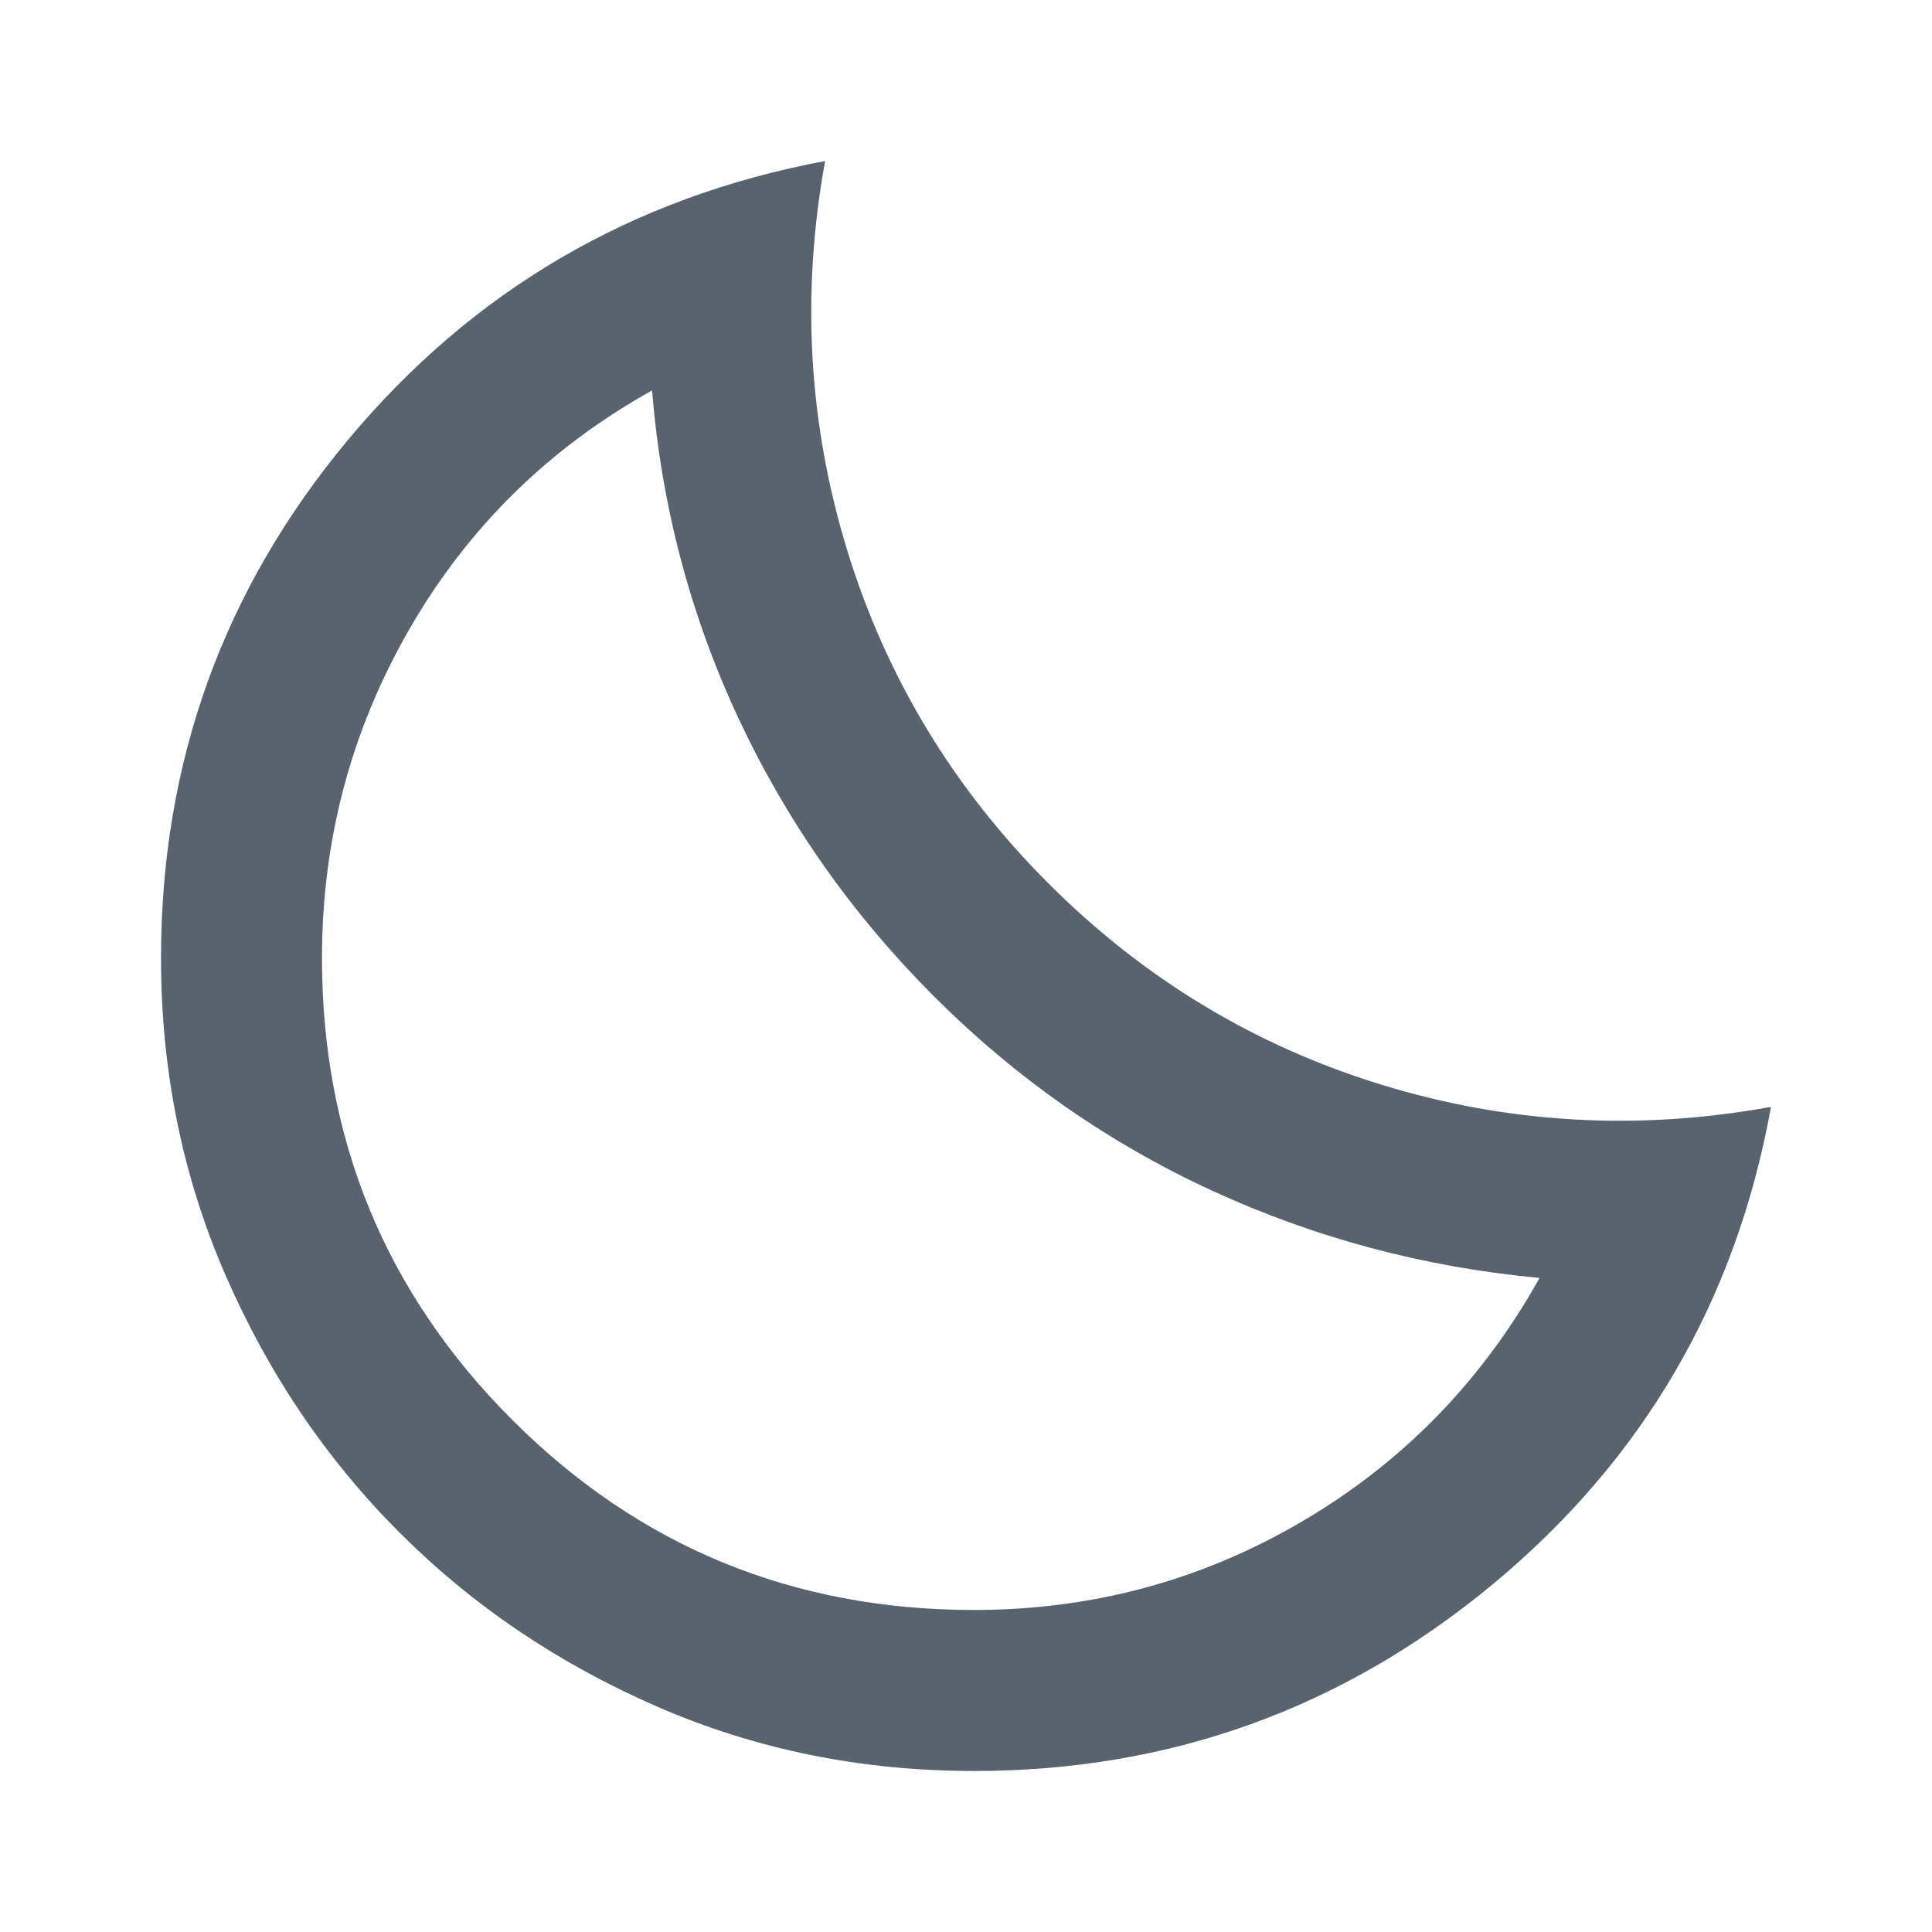
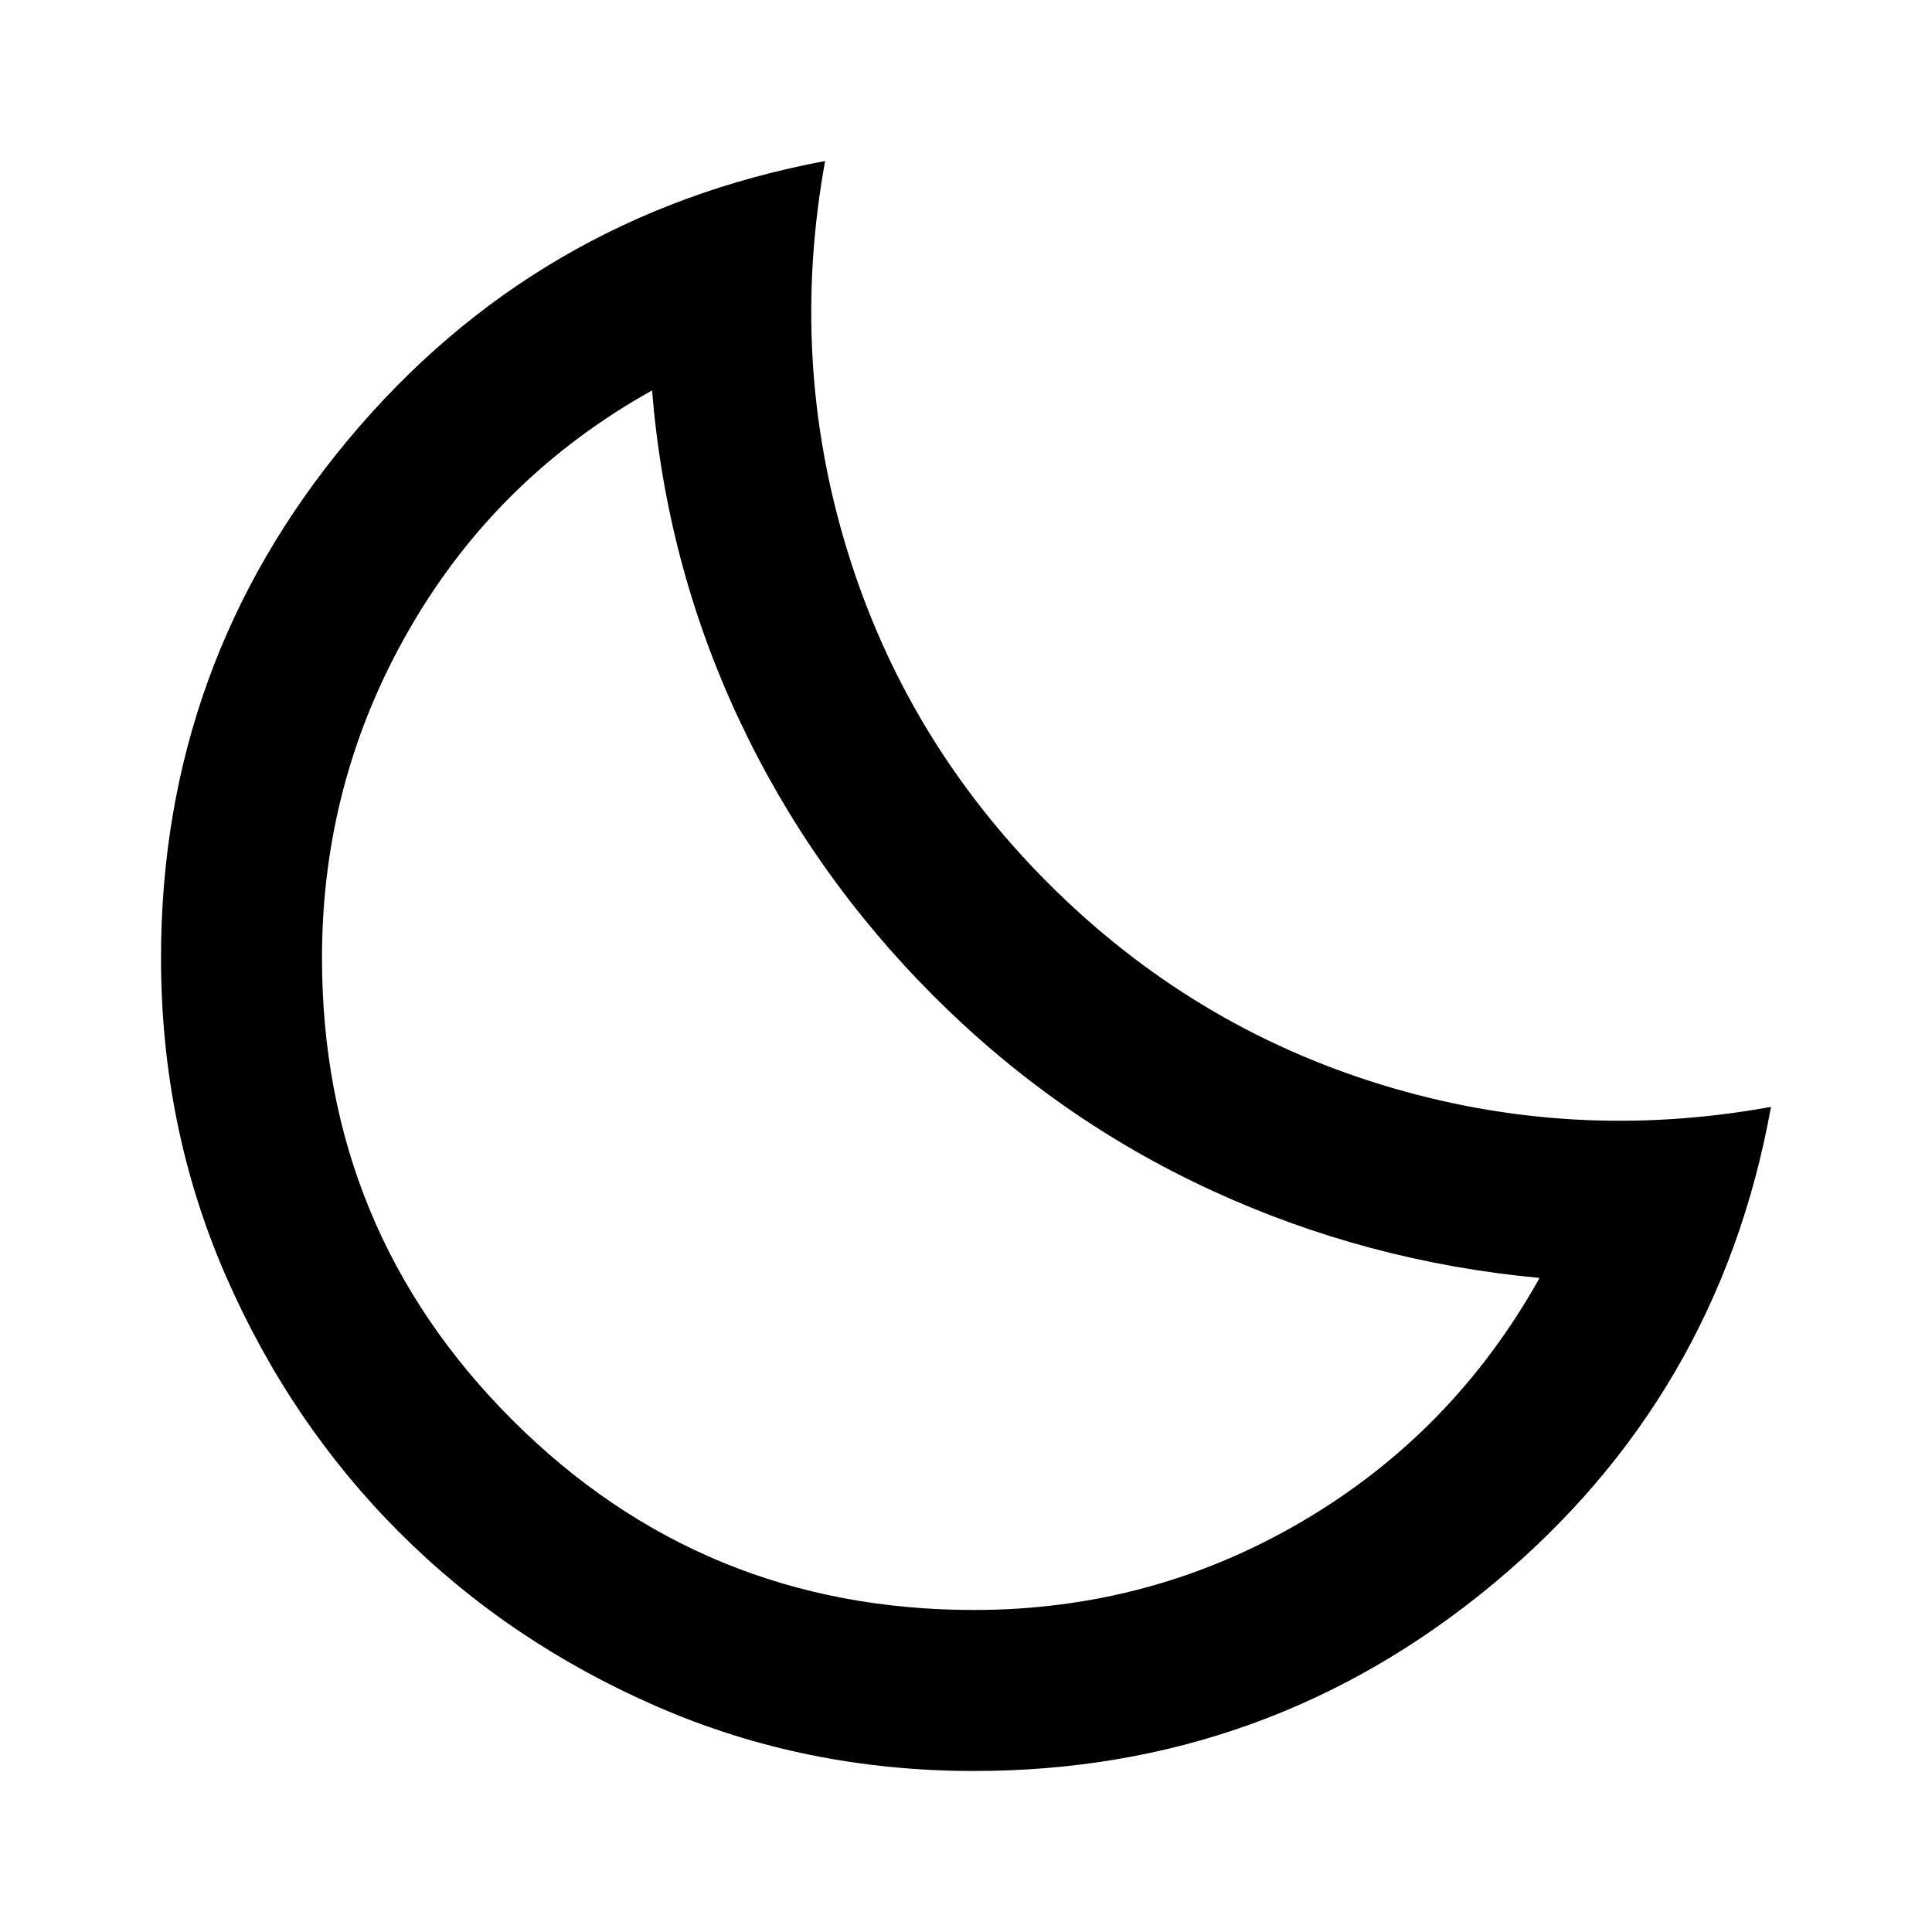
- <svg xmlns="http://www.w3.org/2000/svg" width="50" height="50" viewBox="0 0 50 50" fill="none">
-   <path d="M25.208 45.833C22.292 45.833 19.557 45.278 17.005 44.166C14.453 43.055 12.231 41.554 10.338 39.661C8.446 37.769 6.944 35.547 5.833 32.995C4.722 30.442 4.167 27.708 4.167 24.791C4.167 19.722 5.781 15.252 9.01 11.38C12.239 7.509 16.354 5.104 21.354 4.167C20.729 7.604 20.92 10.963 21.927 14.245C22.934 17.526 24.67 20.399 27.135 22.864C29.601 25.33 32.474 27.066 35.755 28.073C39.036 29.08 42.396 29.271 45.833 28.646C44.931 33.646 42.535 37.76 38.646 40.989C34.757 44.219 30.278 45.833 25.208 45.833ZM25.208 41.666C28.264 41.666 31.094 40.903 33.698 39.375C36.302 37.847 38.351 35.746 39.844 33.073C36.858 32.795 34.028 32.04 31.354 30.807C28.68 29.575 26.285 27.899 24.167 25.781C22.049 23.663 20.364 21.267 19.114 18.594C17.864 15.92 17.118 13.09 16.875 10.104C14.201 11.597 12.109 13.654 10.599 16.276C9.088 18.897 8.333 21.736 8.333 24.791C8.333 29.479 9.974 33.463 13.255 36.745C16.536 40.026 20.521 41.666 25.208 41.666Z" fill="#59636E" />
+ <svg xmlns="http://www.w3.org/2000/svg" width="50" height="50" viewBox="0 0 50 50" fill="currentColor">
+   <path d="M25.208 45.833C22.292 45.833 19.557 45.278 17.005 44.166C14.453 43.055 12.231 41.554 10.338 39.661C8.446 37.769 6.944 35.547 5.833 32.995C4.722 30.442 4.167 27.708 4.167 24.791C4.167 19.722 5.781 15.252 9.01 11.38C12.239 7.509 16.354 5.104 21.354 4.167C20.729 7.604 20.92 10.963 21.927 14.245C22.934 17.526 24.67 20.399 27.135 22.864C29.601 25.33 32.474 27.066 35.755 28.073C39.036 29.08 42.396 29.271 45.833 28.646C44.931 33.646 42.535 37.76 38.646 40.989C34.757 44.219 30.278 45.833 25.208 45.833ZM25.208 41.666C28.264 41.666 31.094 40.903 33.698 39.375C36.302 37.847 38.351 35.746 39.844 33.073C36.858 32.795 34.028 32.04 31.354 30.807C28.68 29.575 26.285 27.899 24.167 25.781C22.049 23.663 20.364 21.267 19.114 18.594C17.864 15.92 17.118 13.09 16.875 10.104C14.201 11.597 12.109 13.654 10.599 16.276C9.088 18.897 8.333 21.736 8.333 24.791C8.333 29.479 9.974 33.463 13.255 36.745C16.536 40.026 20.521 41.666 25.208 41.666Z" fill="currentColor" />
</svg>
